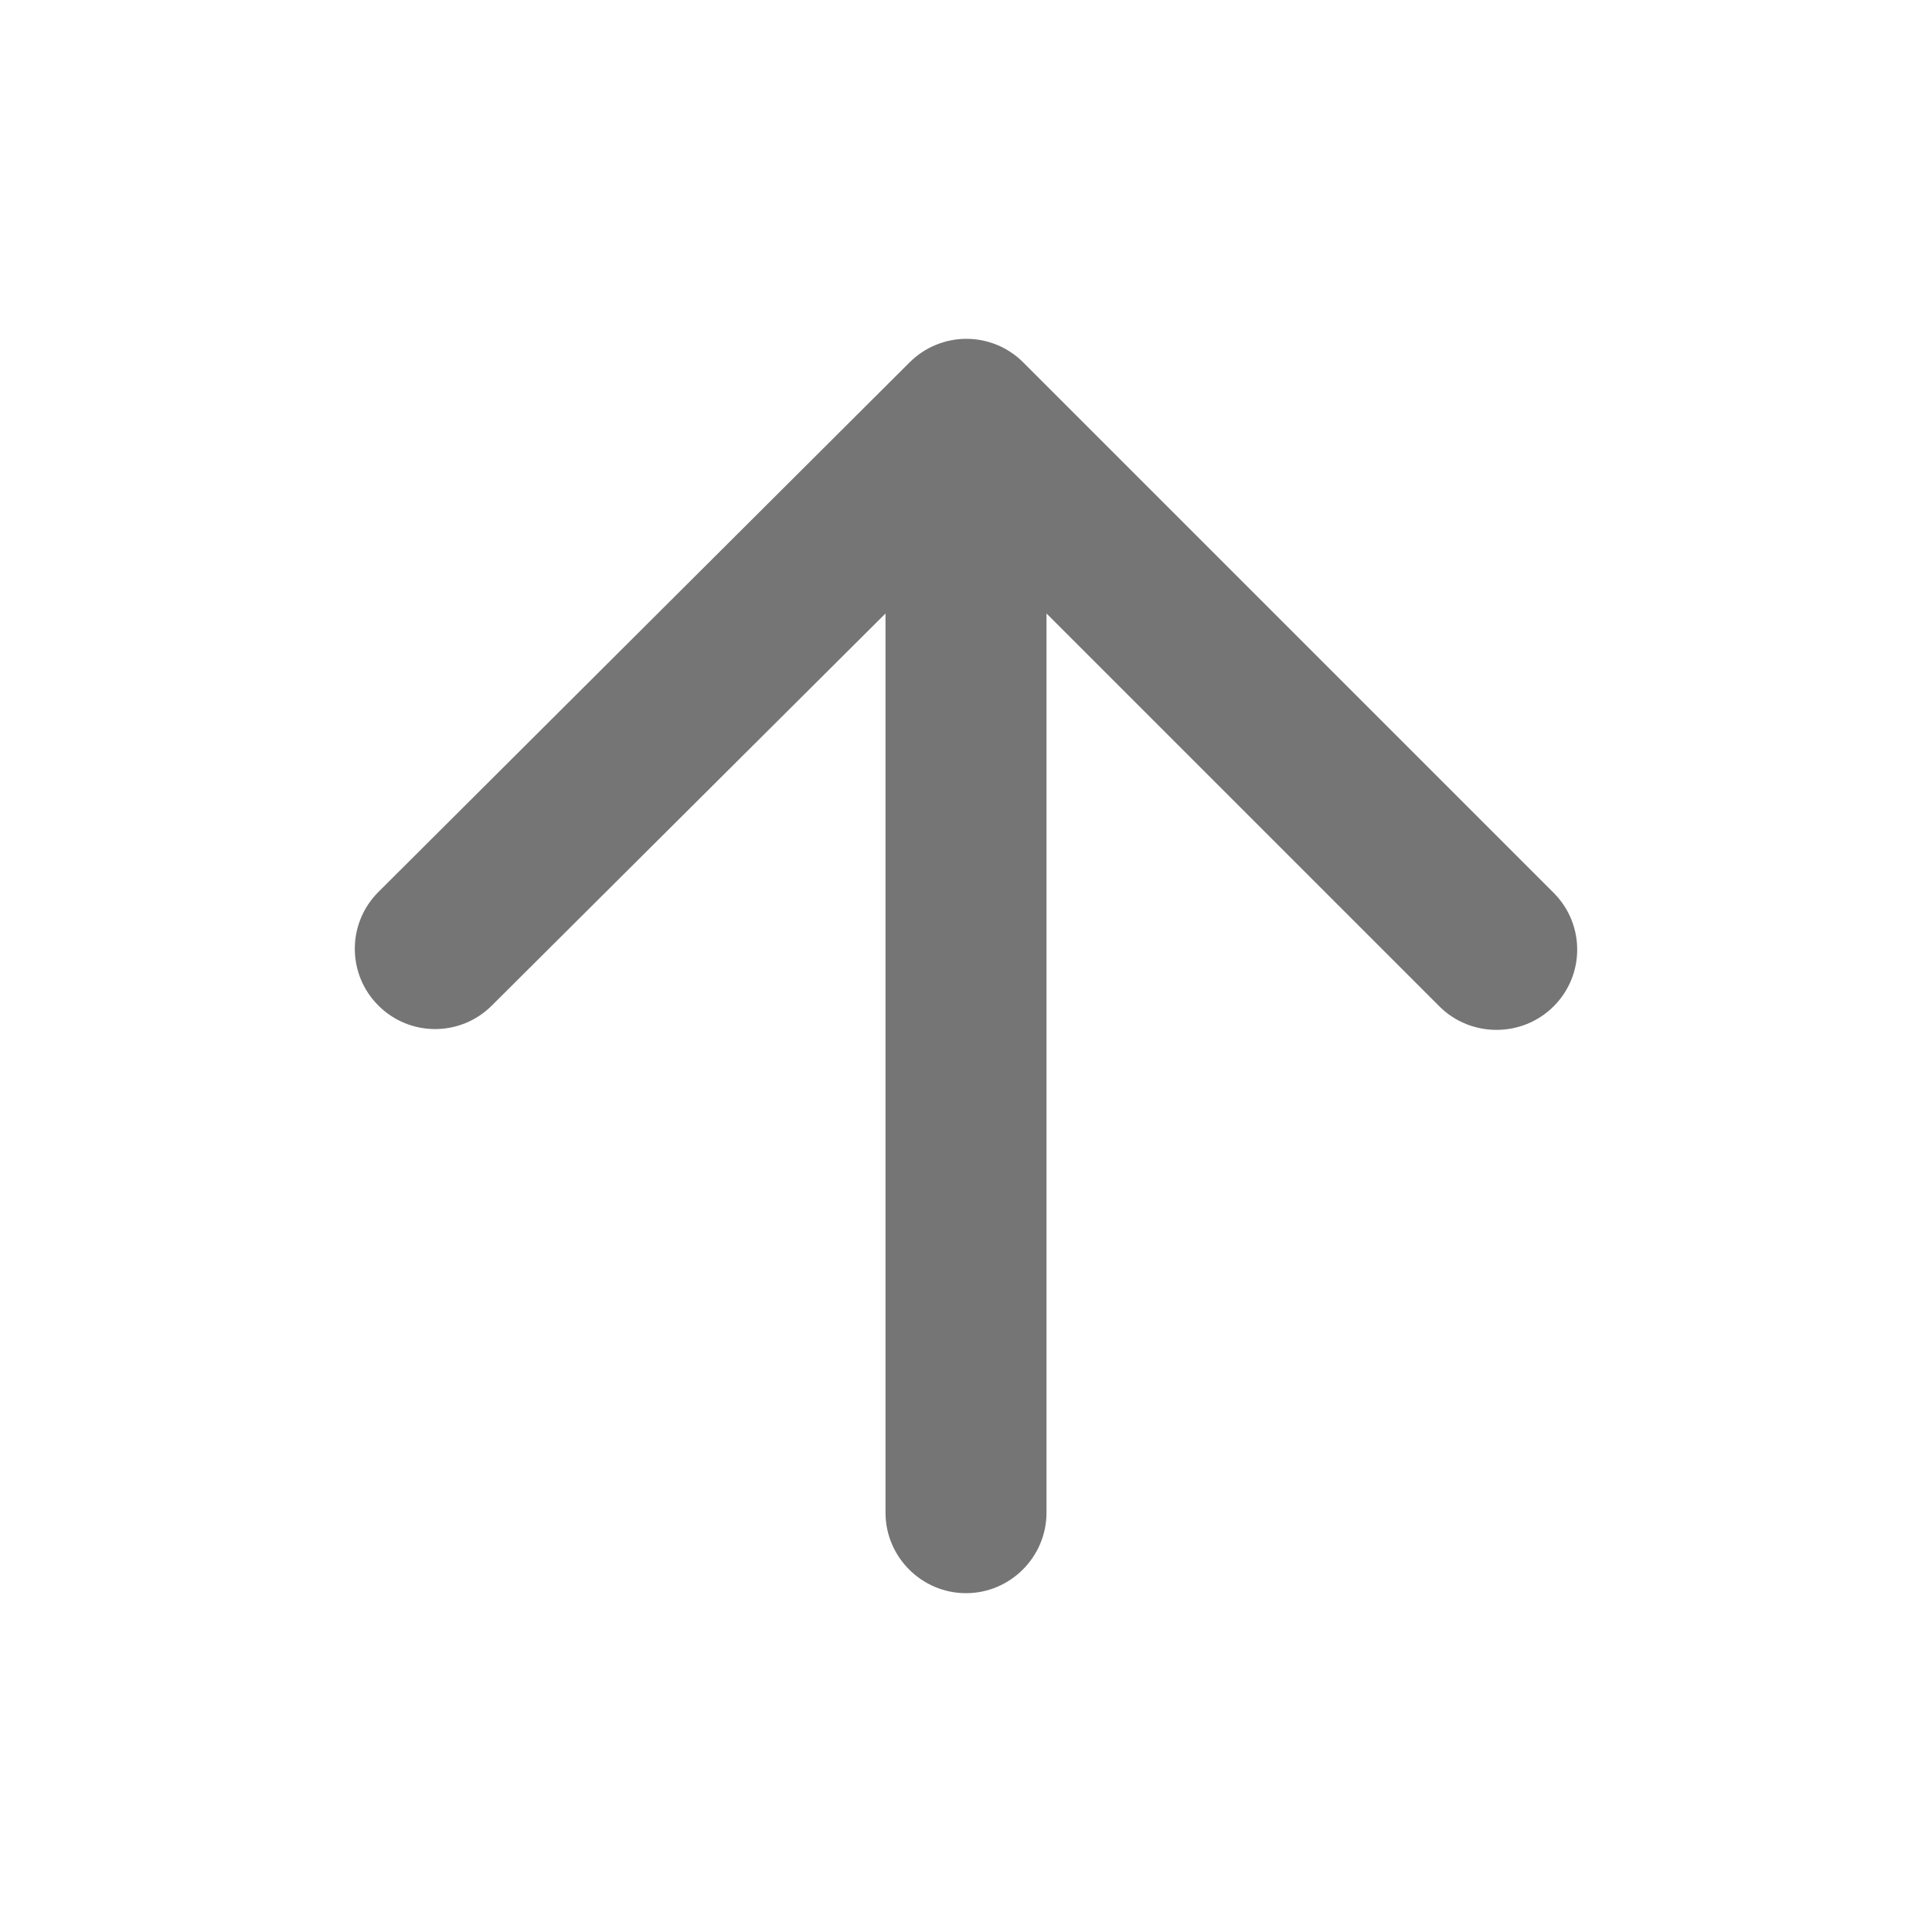
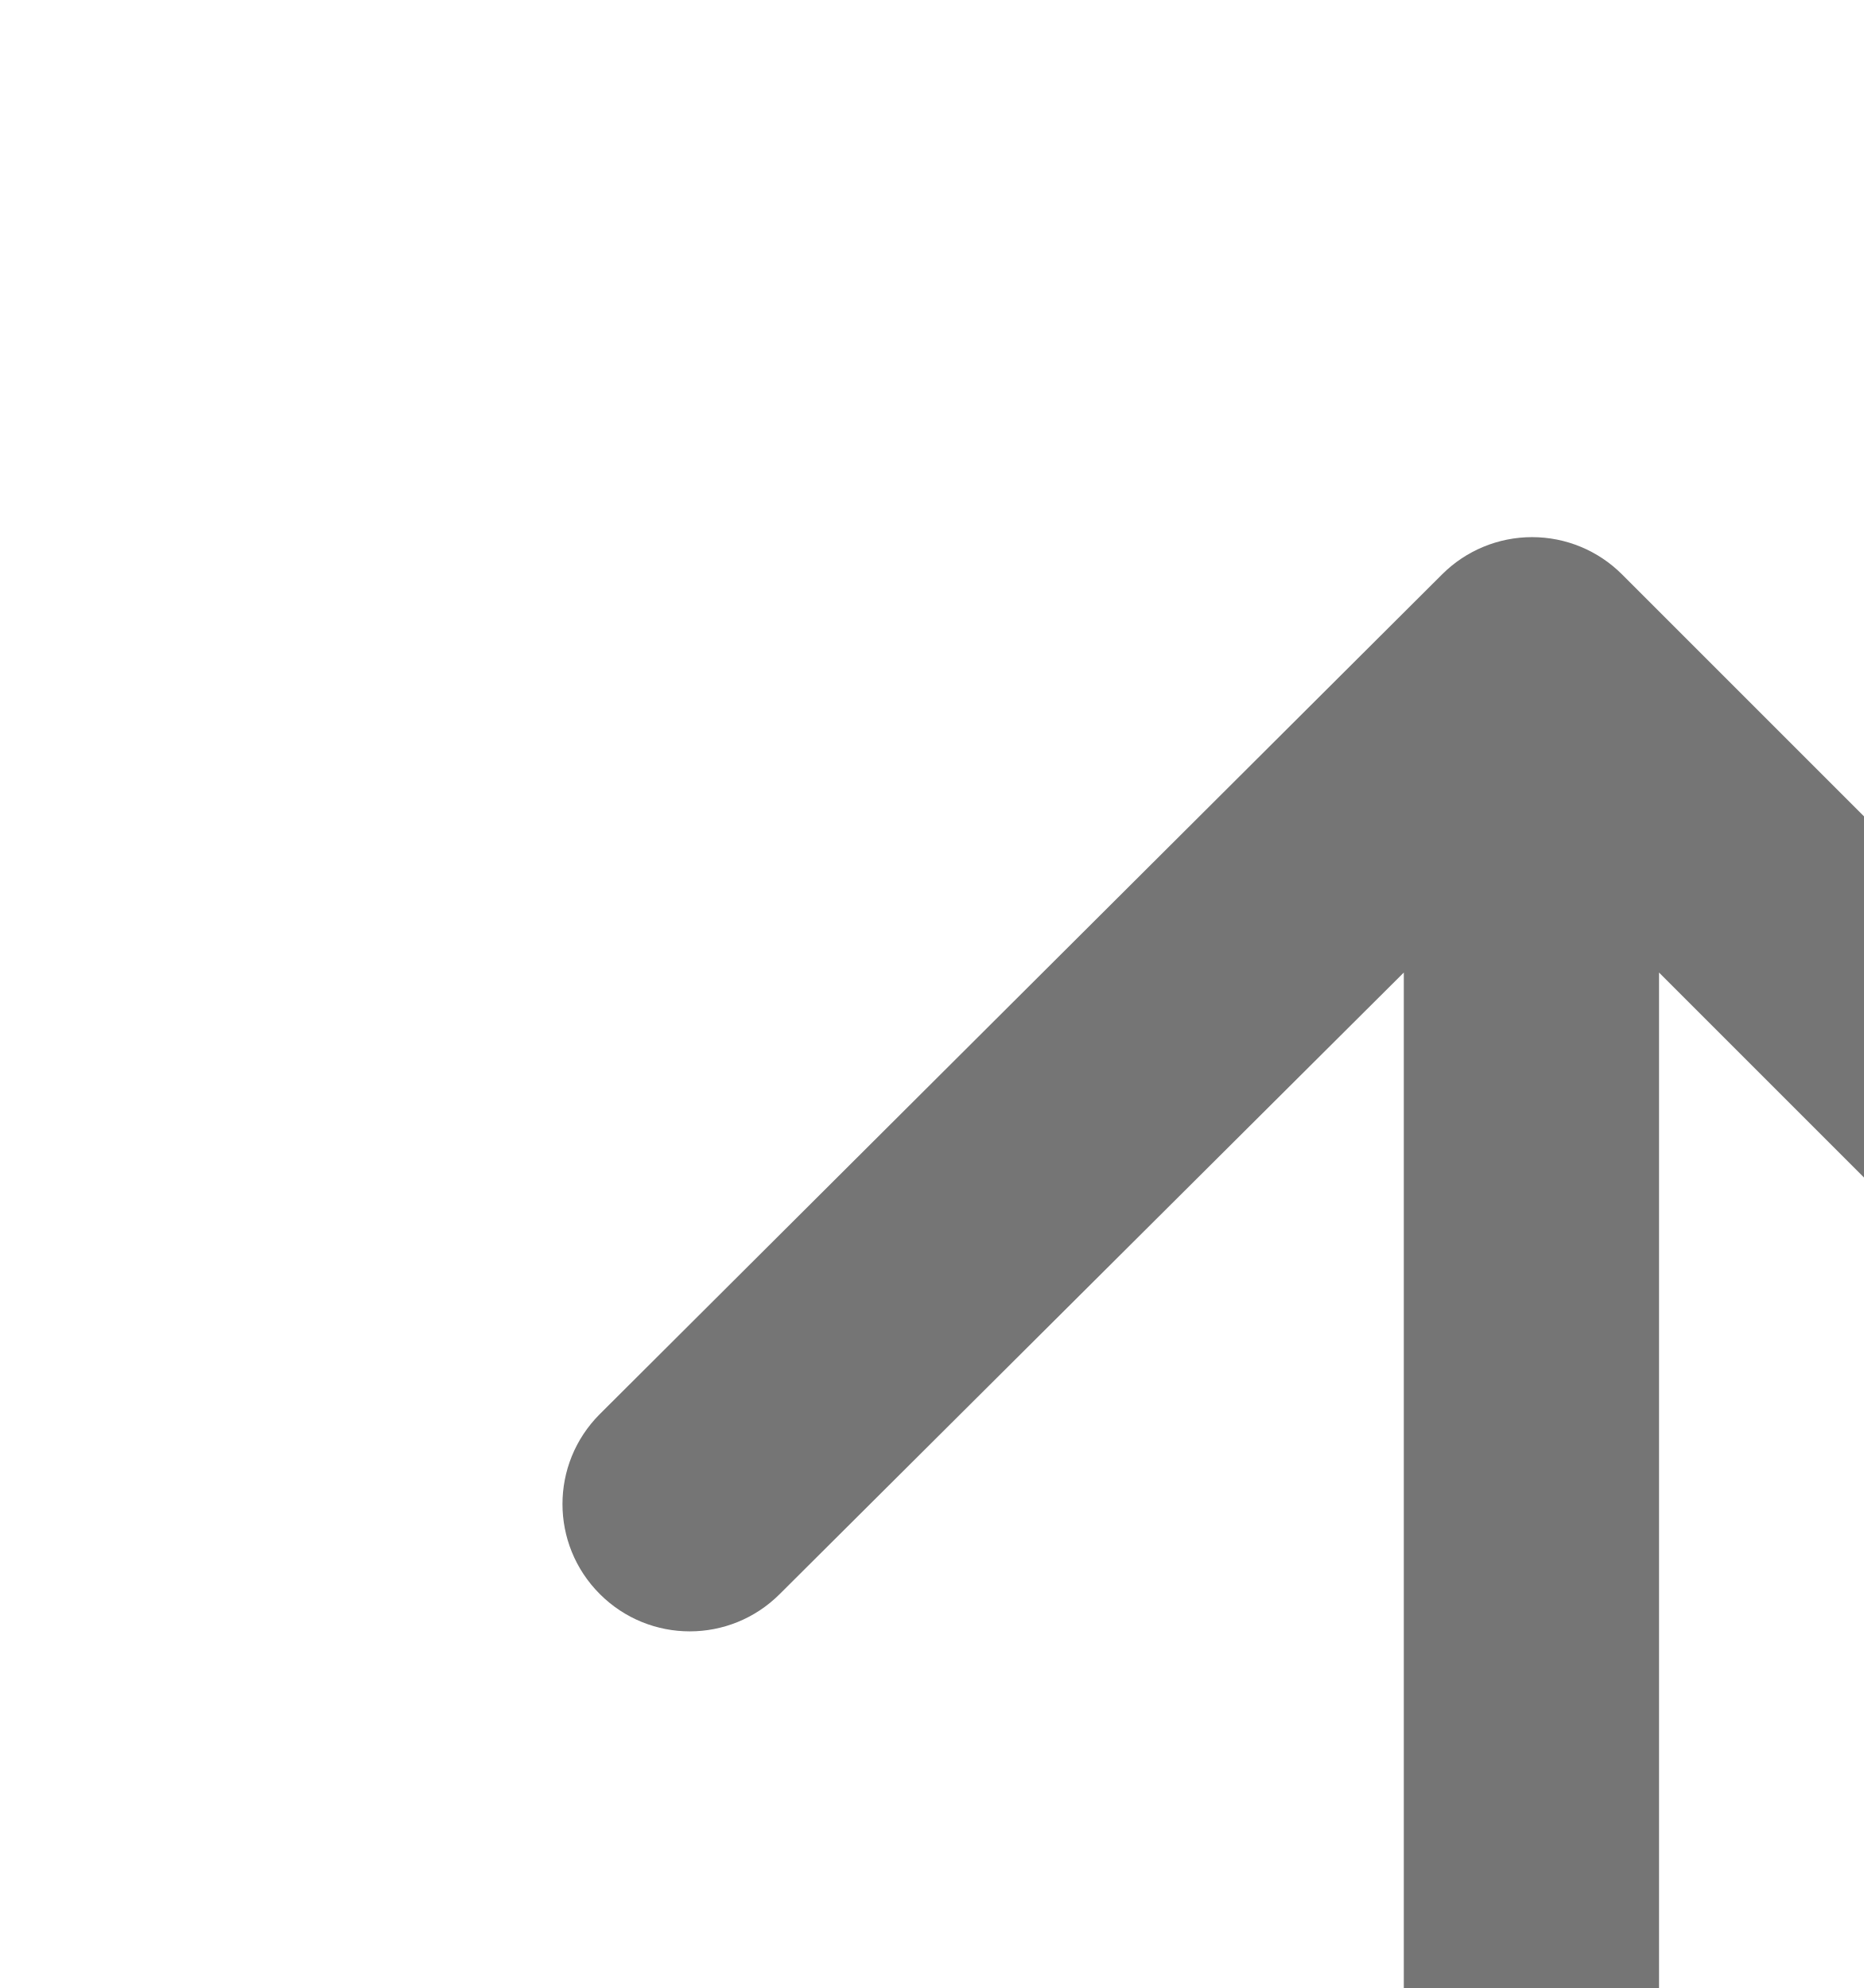
- <svg xmlns="http://www.w3.org/2000/svg" width="24" height="24" viewBox="0 0 24 24" fill="none">
+ <svg xmlns="http://www.w3.org/2000/svg" fill="none">
  <g id="icon/navigation/arrow_upward_24px">
    <path id="icon/navigation/arrow_upward_24px_2" d="M13 18.791V7.621L17.88 12.501C18.27 12.891 18.91 12.891 19.3 12.501C19.69 12.111 19.69 11.481 19.3 11.091L12.71 4.501C12.523 4.314 12.27 4.209 12.005 4.209C11.741 4.209 11.487 4.314 11.3 4.501L4.7 11.081C4.31 11.471 4.31 12.101 4.7 12.491C5.09 12.881 5.72 12.881 6.11 12.491L11 7.621V18.791C11 19.341 11.45 19.791 12 19.791C12.55 19.791 13 19.341 13 18.791Z" fill="black" fill-opacity="0.54" />
  </g>
</svg>
